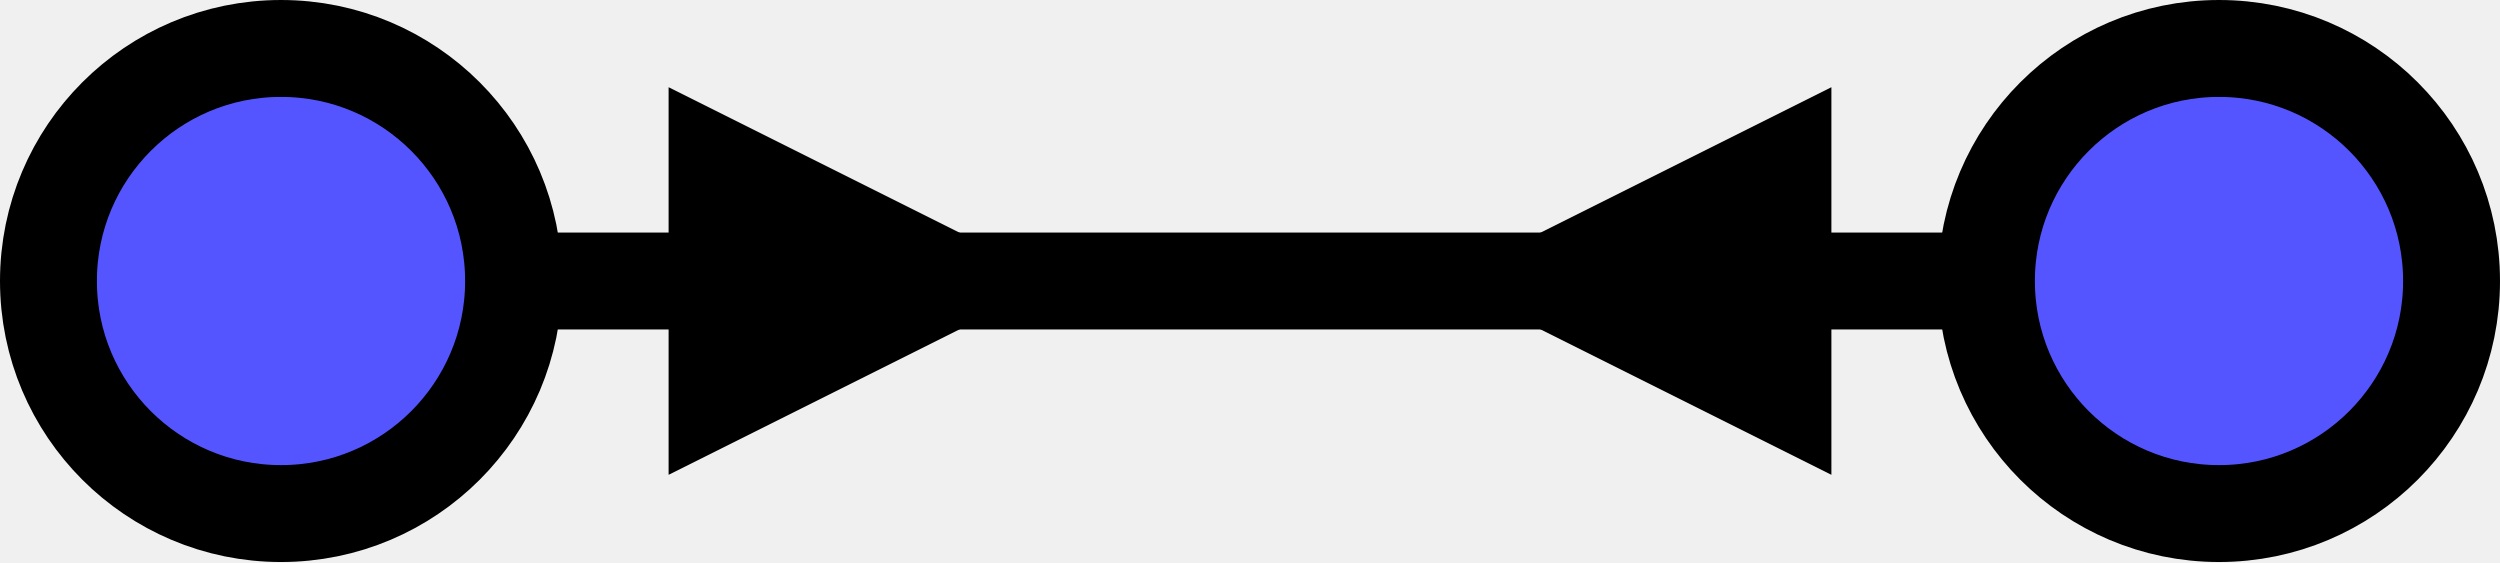
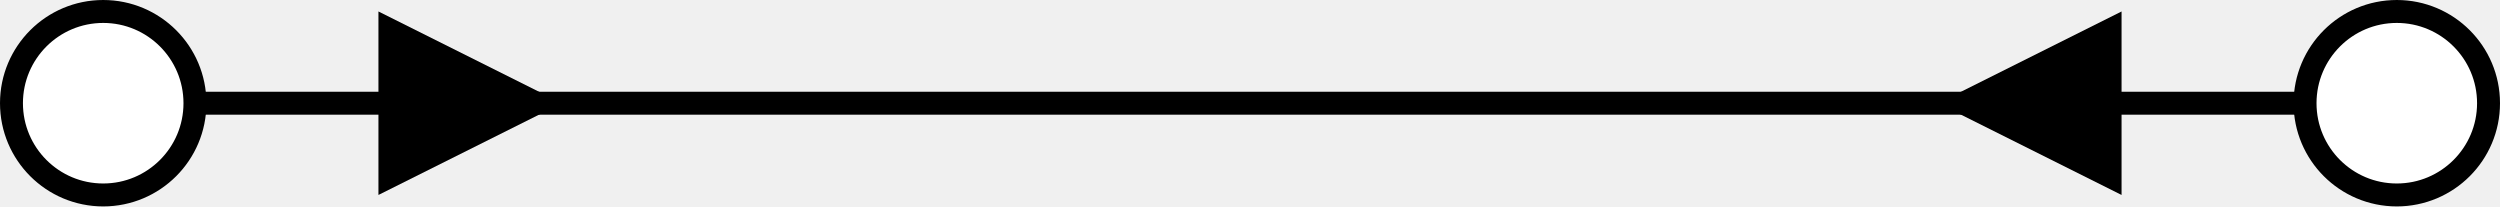
- <svg xmlns="http://www.w3.org/2000/svg" version="1.1" width="129" height="29" viewBox="0 0 129 29" xml:space="preserve" id="svg2">
-   <defs id="defs6" />
-   <line x1="14.5" y1="14.5" x2="114.5" y2="14.5" style="fill:#000000;fill-rule:nonzero;stroke:#000000;stroke-width:5;stroke-linecap:butt;stroke-linejoin:miter;stroke-miterlimit:10;stroke-dasharray:none" id="line27" />
-   <polygon points="-10,10 0,-10 10,10 " style="fill:#000000;fill-rule:nonzero;stroke:none" transform="matrix(0,-1,1,0,84.5,14.5)" id="polygon29" />
-   <polygon points="-10,10 0,-10 10,10 " style="fill:#000000;fill-rule:nonzero;stroke:none" transform="matrix(0,1,-1,0,44.5,14.5)" id="polygon31" />
-   <circle id="a" cx="0" cy="0" r="12" style="fill:#5555ff;fill-rule:nonzero;stroke:#000000;stroke-width:5;stroke-linecap:butt;stroke-linejoin:miter;stroke-miterlimit:10;stroke-dasharray:none" transform="translate(14.5,14.5)" />
-   <circle id="b" cx="0" cy="0" r="12" style="fill:#5555ff;fill-rule:nonzero;stroke:#000000;stroke-width:5;stroke-linecap:butt;stroke-linejoin:miter;stroke-miterlimit:10;stroke-dasharray:none" transform="translate(114.5,14.5)" />
+ <svg xmlns="http://www.w3.org/2000/svg" version="1.1" width="109" height="9" viewBox="0 0 109 9" xml:space="preserve" id="svg3512">
+   <defs id="defs3516" />
+   <rect id="main" x="-45" y="-245" rx="0" ry="0" width="700" height="500" style="opacity:1;fill:#ffffff;fill-opacity:0;fill-rule:nonzero;stroke:#000000;stroke-width:1;stroke-linecap:butt;stroke-linejoin:miter;stroke-miterlimit:10;stroke-dasharray:none" />
+   <g transform="translate(304.5,-260.5)" id="g3519">
+     <text font-size="32" font-weight="normal" style="font-weight:normal;font-size:32px;font-family:'Times New Roman';opacity:1;fill:#000000;fill-rule:nonzero;stroke:none;stroke-width:1;stroke-linecap:butt;stroke-linejoin:miter;stroke-miterlimit:10;stroke-dasharray:none" id="text3521">
+       <tspan x="-32" y="10.08" id="tspan3523" style="fill:#000000">main</tspan>
+     </text>
+   </g>
+   <g transform="translate(24.5,-215.5)" id="g3525">
+     <text font-size="20" font-weight="normal" style="font-weight:normal;font-size:20px;font-family:'Times New Roman';opacity:1;fill:#000000;fill-rule:nonzero;stroke:none;stroke-width:1;stroke-linecap:butt;stroke-linejoin:miter;stroke-miterlimit:10;stroke-dasharray:none" id="text3527">
+       <tspan x="-4.5" y="6.3" id="tspan3529" style="fill:#000000">a</tspan>
+     </text>
+   </g>
+   <g transform="translate(124.5,-215.5)" id="g3531">
+     <text font-size="20" font-weight="normal" style="font-weight:normal;font-size:20px;font-family:'Times New Roman';opacity:1;fill:#000000;fill-rule:nonzero;stroke:none;stroke-width:1;stroke-linecap:butt;stroke-linejoin:miter;stroke-miterlimit:10;stroke-dasharray:none" id="text3533">
+       <tspan x="-5" y="6.3" id="tspan3535" style="fill:#000000">b</tspan>
+     </text>
+   </g>
+   <line x1="4.5" y1="-195.5" x2="100.5" y2="-195.5" style="opacity:1;fill:#000000;fill-rule:nonzero;stroke:#000000;stroke-width:1;stroke-linecap:butt;stroke-linejoin:miter;stroke-miterlimit:10;stroke-dasharray:none" id="line3537" />
+   <polygon points="-4,4 0,-4 4,4 " style="opacity:1;fill:#000000;fill-rule:nonzero;stroke:none;stroke-width:1;stroke-linecap:butt;stroke-linejoin:miter;stroke-miterlimit:10;stroke-dasharray:none" transform="matrix(0,1,-1,0,96.5,-195.5)" id="polygon3539" />
+   <circle id="a" cx="4.5" cy="-195.5" r="4" style="opacity:1;fill:#ffffff;fill-rule:nonzero;stroke:#000000;stroke-width:1;stroke-linecap:butt;stroke-linejoin:miter;stroke-miterlimit:10;stroke-dasharray:none" />
+   <circle id="b" cx="104.5" cy="-195.5" r="4" style="opacity:1;fill:#ffffff;fill-rule:nonzero;stroke:#000000;stroke-width:1;stroke-linecap:butt;stroke-linejoin:miter;stroke-miterlimit:10;stroke-dasharray:none" />
+   <g transform="translate(24.5,-115.5)" id="g3543">
+     <text font-size="20" font-weight="normal" style="font-weight:normal;font-size:20px;font-family:'Times New Roman';opacity:1;fill:#000000;fill-rule:nonzero;stroke:none;stroke-width:1;stroke-linecap:butt;stroke-linejoin:miter;stroke-miterlimit:10;stroke-dasharray:none" id="text3545">
+       <tspan x="-4.5" y="6.3" id="tspan3547" style="fill:#000000">c</tspan>
+     </text>
+   </g>
+   <g transform="translate(124.5,-115.5)" id="g3549">
+     <text font-size="20" font-weight="normal" style="font-weight:normal;font-size:20px;font-family:'Times New Roman';opacity:1;fill:#000000;fill-rule:nonzero;stroke:none;stroke-width:1;stroke-linecap:butt;stroke-linejoin:miter;stroke-miterlimit:10;stroke-dasharray:none" id="text3551">
+       <tspan x="-5" y="6.3" id="tspan3553" style="fill:#000000">d</tspan>
+     </text>
+   </g>
+   <line x1="4.5" y1="-95.5" x2="100.5" y2="-95.5" style="opacity:1;fill:#000000;fill-rule:nonzero;stroke:#000000;stroke-width:1;stroke-linecap:butt;stroke-linejoin:miter;stroke-miterlimit:10;stroke-dasharray:8, 8" id="line3555" />
+   <polygon points="-4,4 0,-4 4,4 " style="opacity:1;fill:#000000;fill-rule:nonzero;stroke:none;stroke-width:1;stroke-linecap:butt;stroke-linejoin:miter;stroke-miterlimit:10;stroke-dasharray:none" transform="matrix(0,1,-1,0,96.5,-95.5)" id="polygon3557" />
+   <circle id="c" cx="4.5" cy="-95.5" r="4" style="opacity:1;fill:#ffffff;fill-rule:nonzero;stroke:#000000;stroke-width:1;stroke-linecap:butt;stroke-linejoin:miter;stroke-miterlimit:10;stroke-dasharray:none" />
+   <circle id="d" cx="104.5" cy="-95.5" r="4" style="opacity:1;fill:#ffffff;fill-rule:nonzero;stroke:#000000;stroke-width:1;stroke-linecap:butt;stroke-linejoin:miter;stroke-miterlimit:10;stroke-dasharray:none" />
+   <g transform="translate(24.5,-15.5)" id="g3561">
+     <text font-size="20" font-weight="normal" style="font-weight:normal;font-size:20px;font-family:'Times New Roman';opacity:1;fill:#000000;fill-rule:nonzero;stroke:none;stroke-width:1;stroke-linecap:butt;stroke-linejoin:miter;stroke-miterlimit:10;stroke-dasharray:none" id="text3563">
+       <tspan x="-4.5" y="6.3" id="tspan3565" style="fill:#000000">e</tspan>
+     </text>
+   </g>
+   <g transform="translate(124.5,-15.5)" id="g3567">
+     <text font-size="20" font-weight="normal" style="font-weight:normal;font-size:20px;font-family:'Times New Roman';opacity:1;fill:#000000;fill-rule:nonzero;stroke:none;stroke-width:1;stroke-linecap:butt;stroke-linejoin:miter;stroke-miterlimit:10;stroke-dasharray:none" id="text3569">
+       <tspan x="-3.5" y="6.3" id="tspan3571" style="fill:#000000">f</tspan>
+     </text>
+   </g>
+   <line x1="4.5" y1="4.5" x2="104.5" y2="4.5" style="opacity:1;fill:#000000;fill-rule:nonzero;stroke:#000000;stroke-width:1;stroke-linecap:butt;stroke-linejoin:miter;stroke-miterlimit:10;stroke-dasharray:none" id="line3573" />
+   <polygon points="-4,4 0,-4 4,4 " style="opacity:1;fill:#000000;fill-rule:nonzero;stroke:none;stroke-width:1;stroke-linecap:butt;stroke-linejoin:miter;stroke-miterlimit:10;stroke-dasharray:none" transform="matrix(0,-1,1,0,88.5,4.5)" id="polygon3575" />
+   <polygon points="-4,4 0,-4 4,4 " style="opacity:1;fill:#000000;fill-rule:nonzero;stroke:none;stroke-width:1;stroke-linecap:butt;stroke-linejoin:miter;stroke-miterlimit:10;stroke-dasharray:none" transform="matrix(0,1,-1,0,20.5,4.5)" id="polygon3577" />
+   <circle id="e" cx="4.5" cy="4.5" r="4" style="opacity:1;fill:#ffffff;fill-rule:nonzero;stroke:#000000;stroke-width:1;stroke-linecap:butt;stroke-linejoin:miter;stroke-miterlimit:10;stroke-dasharray:none" />
+   <circle id="f" cx="104.5" cy="4.5" r="4" style="opacity:1;fill:#ffffff;fill-rule:nonzero;stroke:#000000;stroke-width:1;stroke-linecap:butt;stroke-linejoin:miter;stroke-miterlimit:10;stroke-dasharray:none" />
+   <g transform="translate(24.5,84.5)" id="g3581">
+     <text font-size="20" font-weight="normal" style="font-weight:normal;font-size:20px;font-family:'Times New Roman';opacity:1;fill:#000000;fill-rule:nonzero;stroke:none;stroke-width:1;stroke-linecap:butt;stroke-linejoin:miter;stroke-miterlimit:10;stroke-dasharray:none" id="text3583">
+       <tspan x="-5" y="6.3" id="tspan3585" style="fill:#000000">g</tspan>
+     </text>
+   </g>
+   <g transform="translate(124.5,84.5)" id="g3587">
+     <text font-size="20" font-weight="normal" style="font-weight:normal;font-size:20px;font-family:'Times New Roman';opacity:1;fill:#000000;fill-rule:nonzero;stroke:none;stroke-width:1;stroke-linecap:butt;stroke-linejoin:miter;stroke-miterlimit:10;stroke-dasharray:none" id="text3589">
+       <tspan x="-5" y="6.3" id="tspan3591" style="fill:#000000">h</tspan>
+     </text>
+   </g>
+   <line x1="8.5" y1="104.5" x2="100.5" y2="104.5" style="opacity:1;fill:#000000;fill-rule:nonzero;stroke:#000000;stroke-width:1;stroke-linecap:butt;stroke-linejoin:miter;stroke-miterlimit:10;stroke-dasharray:none" id="line3593" />
+   <polygon points="-4,4 0,-4 4,4 " style="opacity:1;fill:#000000;fill-rule:nonzero;stroke:none;stroke-width:1;stroke-linecap:butt;stroke-linejoin:miter;stroke-miterlimit:10;stroke-dasharray:none" transform="matrix(0,1,-1,0,96.5,104.5)" id="polygon3595" />
+   <polygon points="-4,4 0,-4 4,4 " style="opacity:1;fill:#000000;fill-rule:nonzero;stroke:none;stroke-width:1;stroke-linecap:butt;stroke-linejoin:miter;stroke-miterlimit:10;stroke-dasharray:none" transform="matrix(0,-1,1,0,12.5,104.5)" id="polygon3597" />
+   <circle id="g" cx="4.5" cy="104.5" r="4" style="opacity:1;fill:#ffffff;fill-rule:nonzero;stroke:#000000;stroke-width:1;stroke-linecap:butt;stroke-linejoin:miter;stroke-miterlimit:10;stroke-dasharray:none" />
+   <circle id="h" cx="104.5" cy="104.5" r="4" style="opacity:1;fill:#ffffff;fill-rule:nonzero;stroke:#000000;stroke-width:1;stroke-linecap:butt;stroke-linejoin:miter;stroke-miterlimit:10;stroke-dasharray:none" />
+   <g transform="translate(24.5,184.5)" id="g3601">
+     <text font-size="20" font-weight="normal" style="font-weight:normal;font-size:20px;font-family:'Times New Roman';opacity:1;fill:#000000;fill-rule:nonzero;stroke:none;stroke-width:1;stroke-linecap:butt;stroke-linejoin:miter;stroke-miterlimit:10;stroke-dasharray:none" id="text3603">
+       <tspan x="-3" y="6.3" id="tspan3605" style="fill:#000000">i</tspan>
+     </text>
+   </g>
+   <g transform="translate(124.5,184.5)" id="g3607">
+     <text font-size="20" font-weight="normal" style="font-weight:normal;font-size:20px;font-family:'Times New Roman';opacity:1;fill:#000000;fill-rule:nonzero;stroke:none;stroke-width:1;stroke-linecap:butt;stroke-linejoin:miter;stroke-miterlimit:10;stroke-dasharray:none" id="text3609">
+       <tspan x="-3" y="6.3" id="tspan3611" style="fill:#000000">j</tspan>
+     </text>
+   </g>
+   <line x1="4.5" y1="204.5" x2="100.5" y2="204.5" style="opacity:1;fill:#000000;fill-rule:nonzero;stroke:#000000;stroke-width:1;stroke-linecap:butt;stroke-linejoin:miter;stroke-miterlimit:10;stroke-dasharray:none" id="line3613" />
+   <polygon points="-4,4 0,-4 4,4 " style="opacity:1;fill:#000000;fill-rule:nonzero;stroke:none;stroke-width:1;stroke-linecap:butt;stroke-linejoin:miter;stroke-miterlimit:10;stroke-dasharray:none" transform="matrix(0,1,-1,0,96.5,204.5)" id="polygon3615" />
+   <rect x="199.5" y="-69.5" rx="0" ry="0" width="10" height="30" style="opacity:1;fill:#ffffff;fill-rule:nonzero;stroke:#000000;stroke-width:1;stroke-linecap:butt;stroke-linejoin:miter;stroke-miterlimit:10;stroke-dasharray:none" transform="matrix(0,1,-1,0,0,0)" id="rect3617" />
+   <circle id="i" cx="4.5" cy="204.5" r="4" style="opacity:1;fill:#ffffff;fill-rule:nonzero;stroke:#000000;stroke-width:1;stroke-linecap:butt;stroke-linejoin:miter;stroke-miterlimit:10;stroke-dasharray:none" />
+   <circle id="j" cx="104.5" cy="204.5" r="4" style="opacity:1;fill:#ffffff;fill-rule:nonzero;stroke:#000000;stroke-width:1;stroke-linecap:butt;stroke-linejoin:miter;stroke-miterlimit:10;stroke-dasharray:none" />
</svg>
